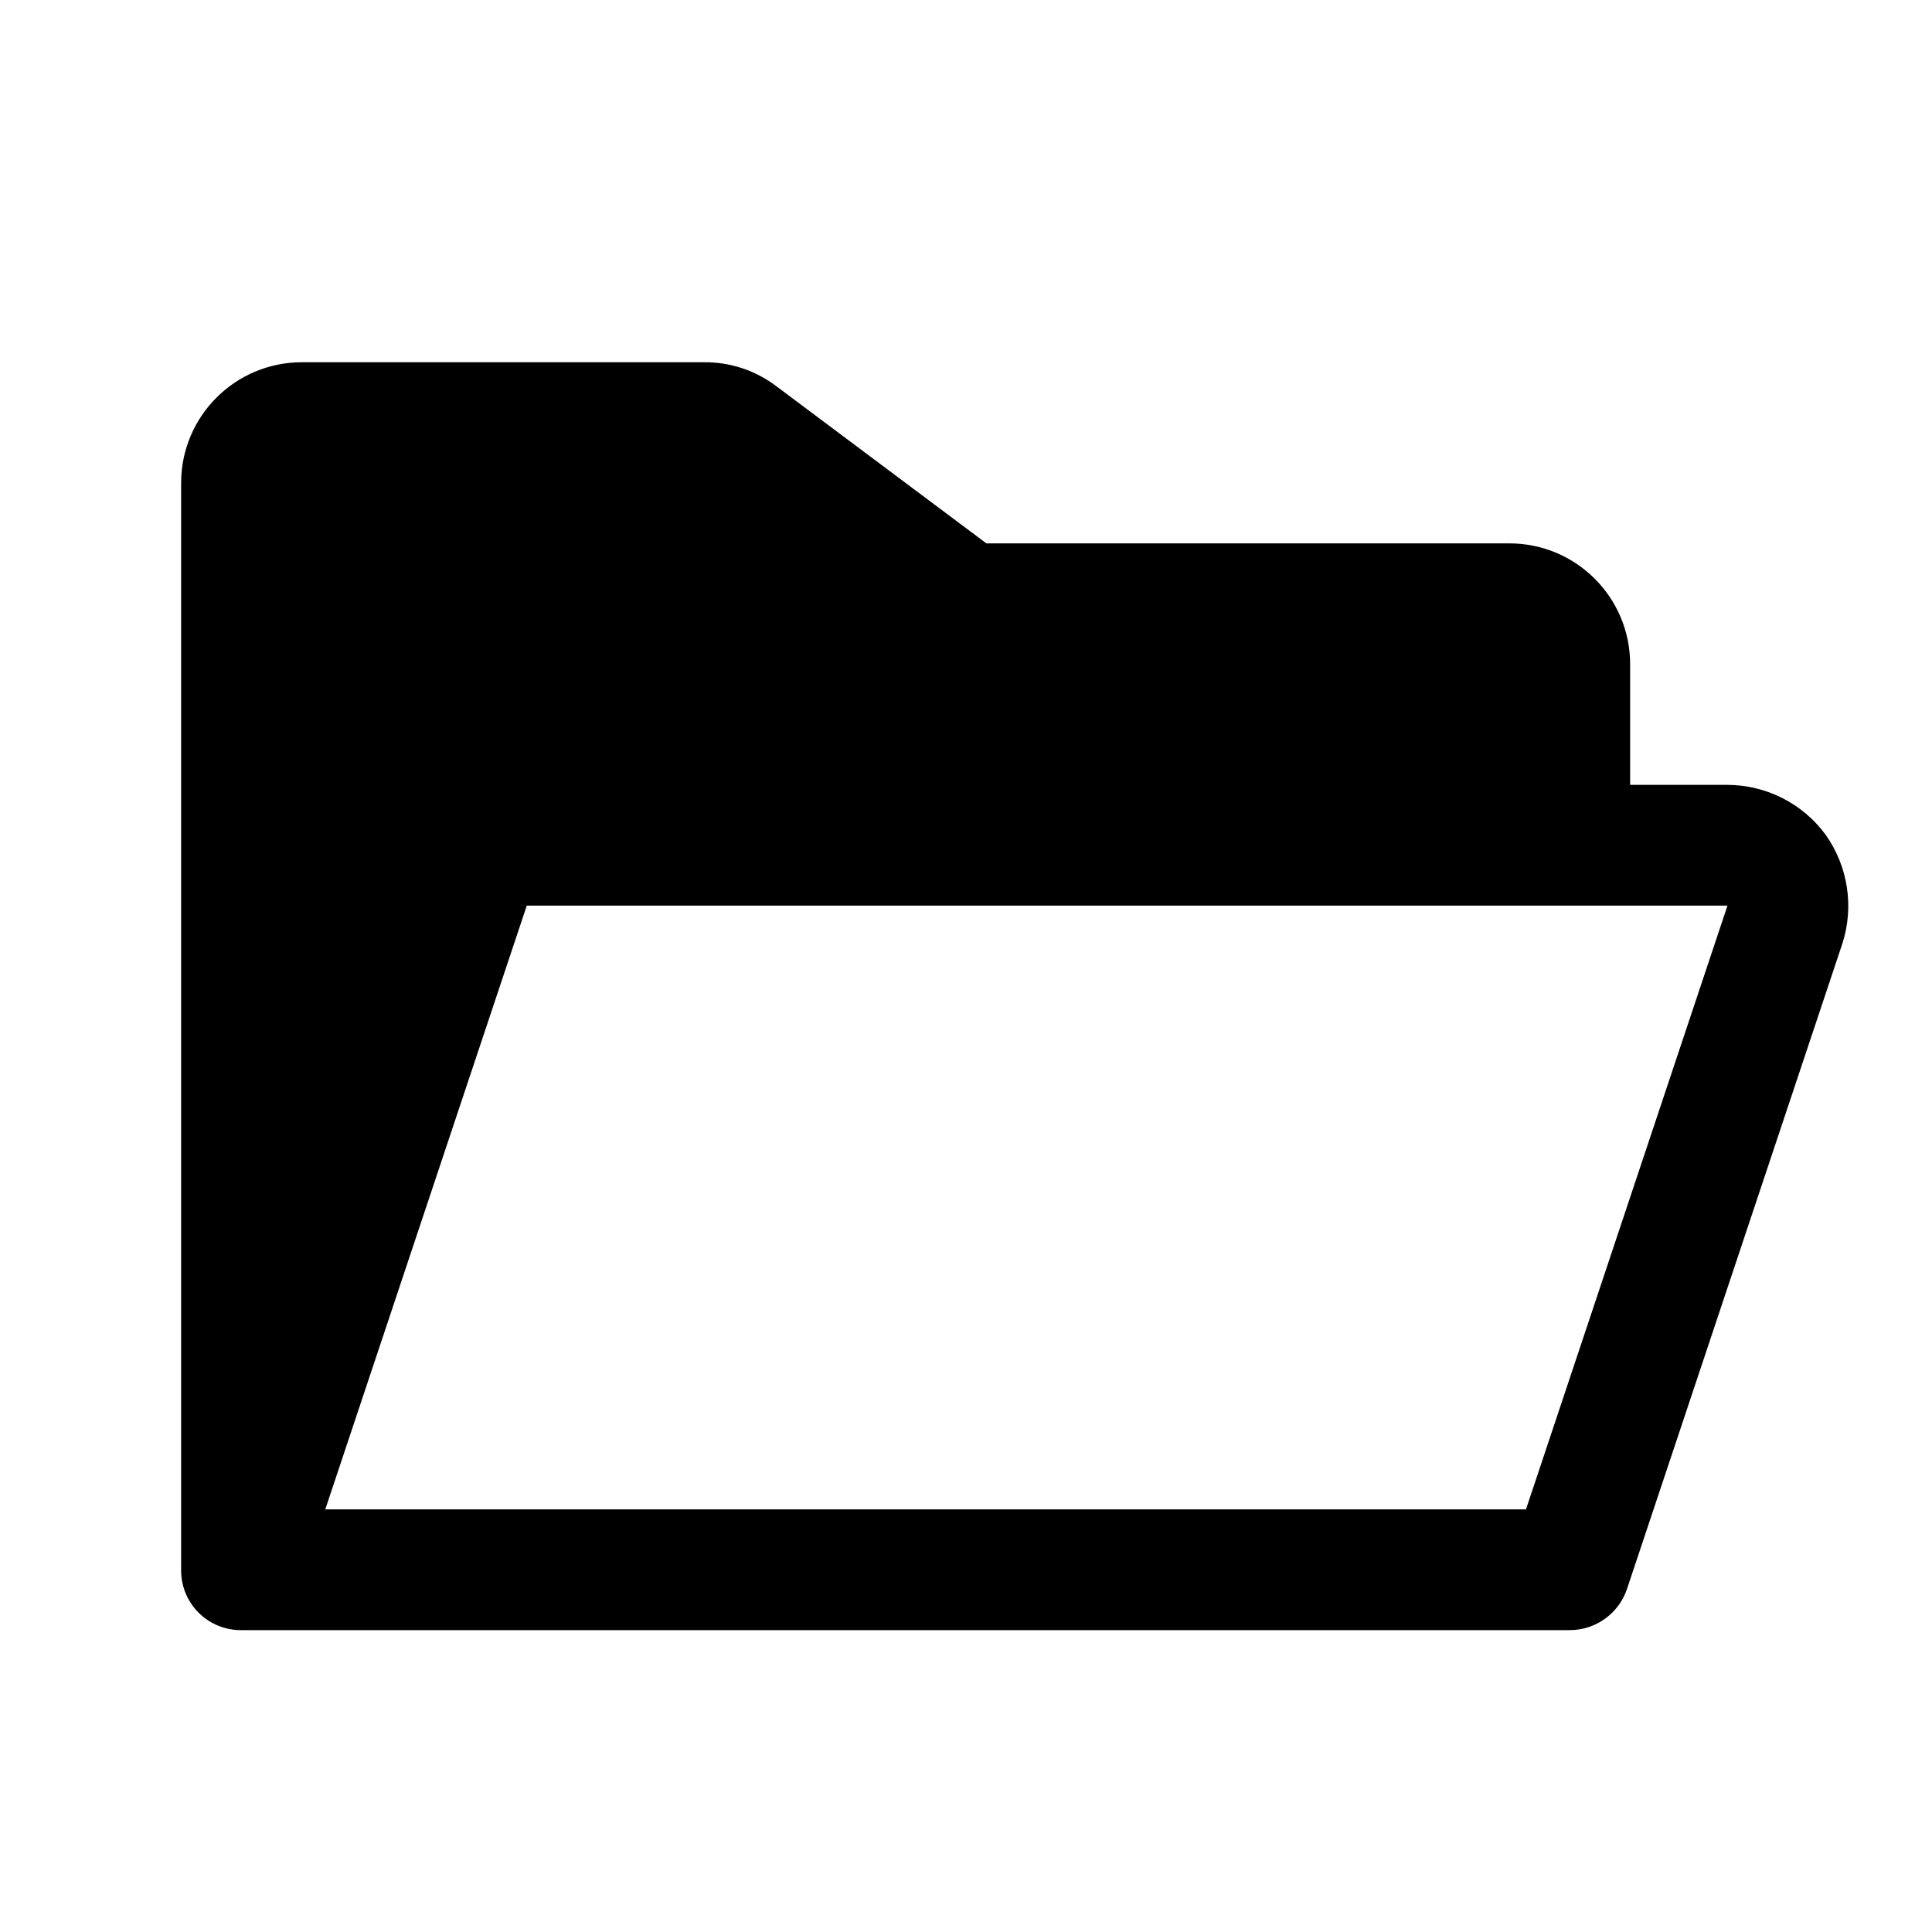
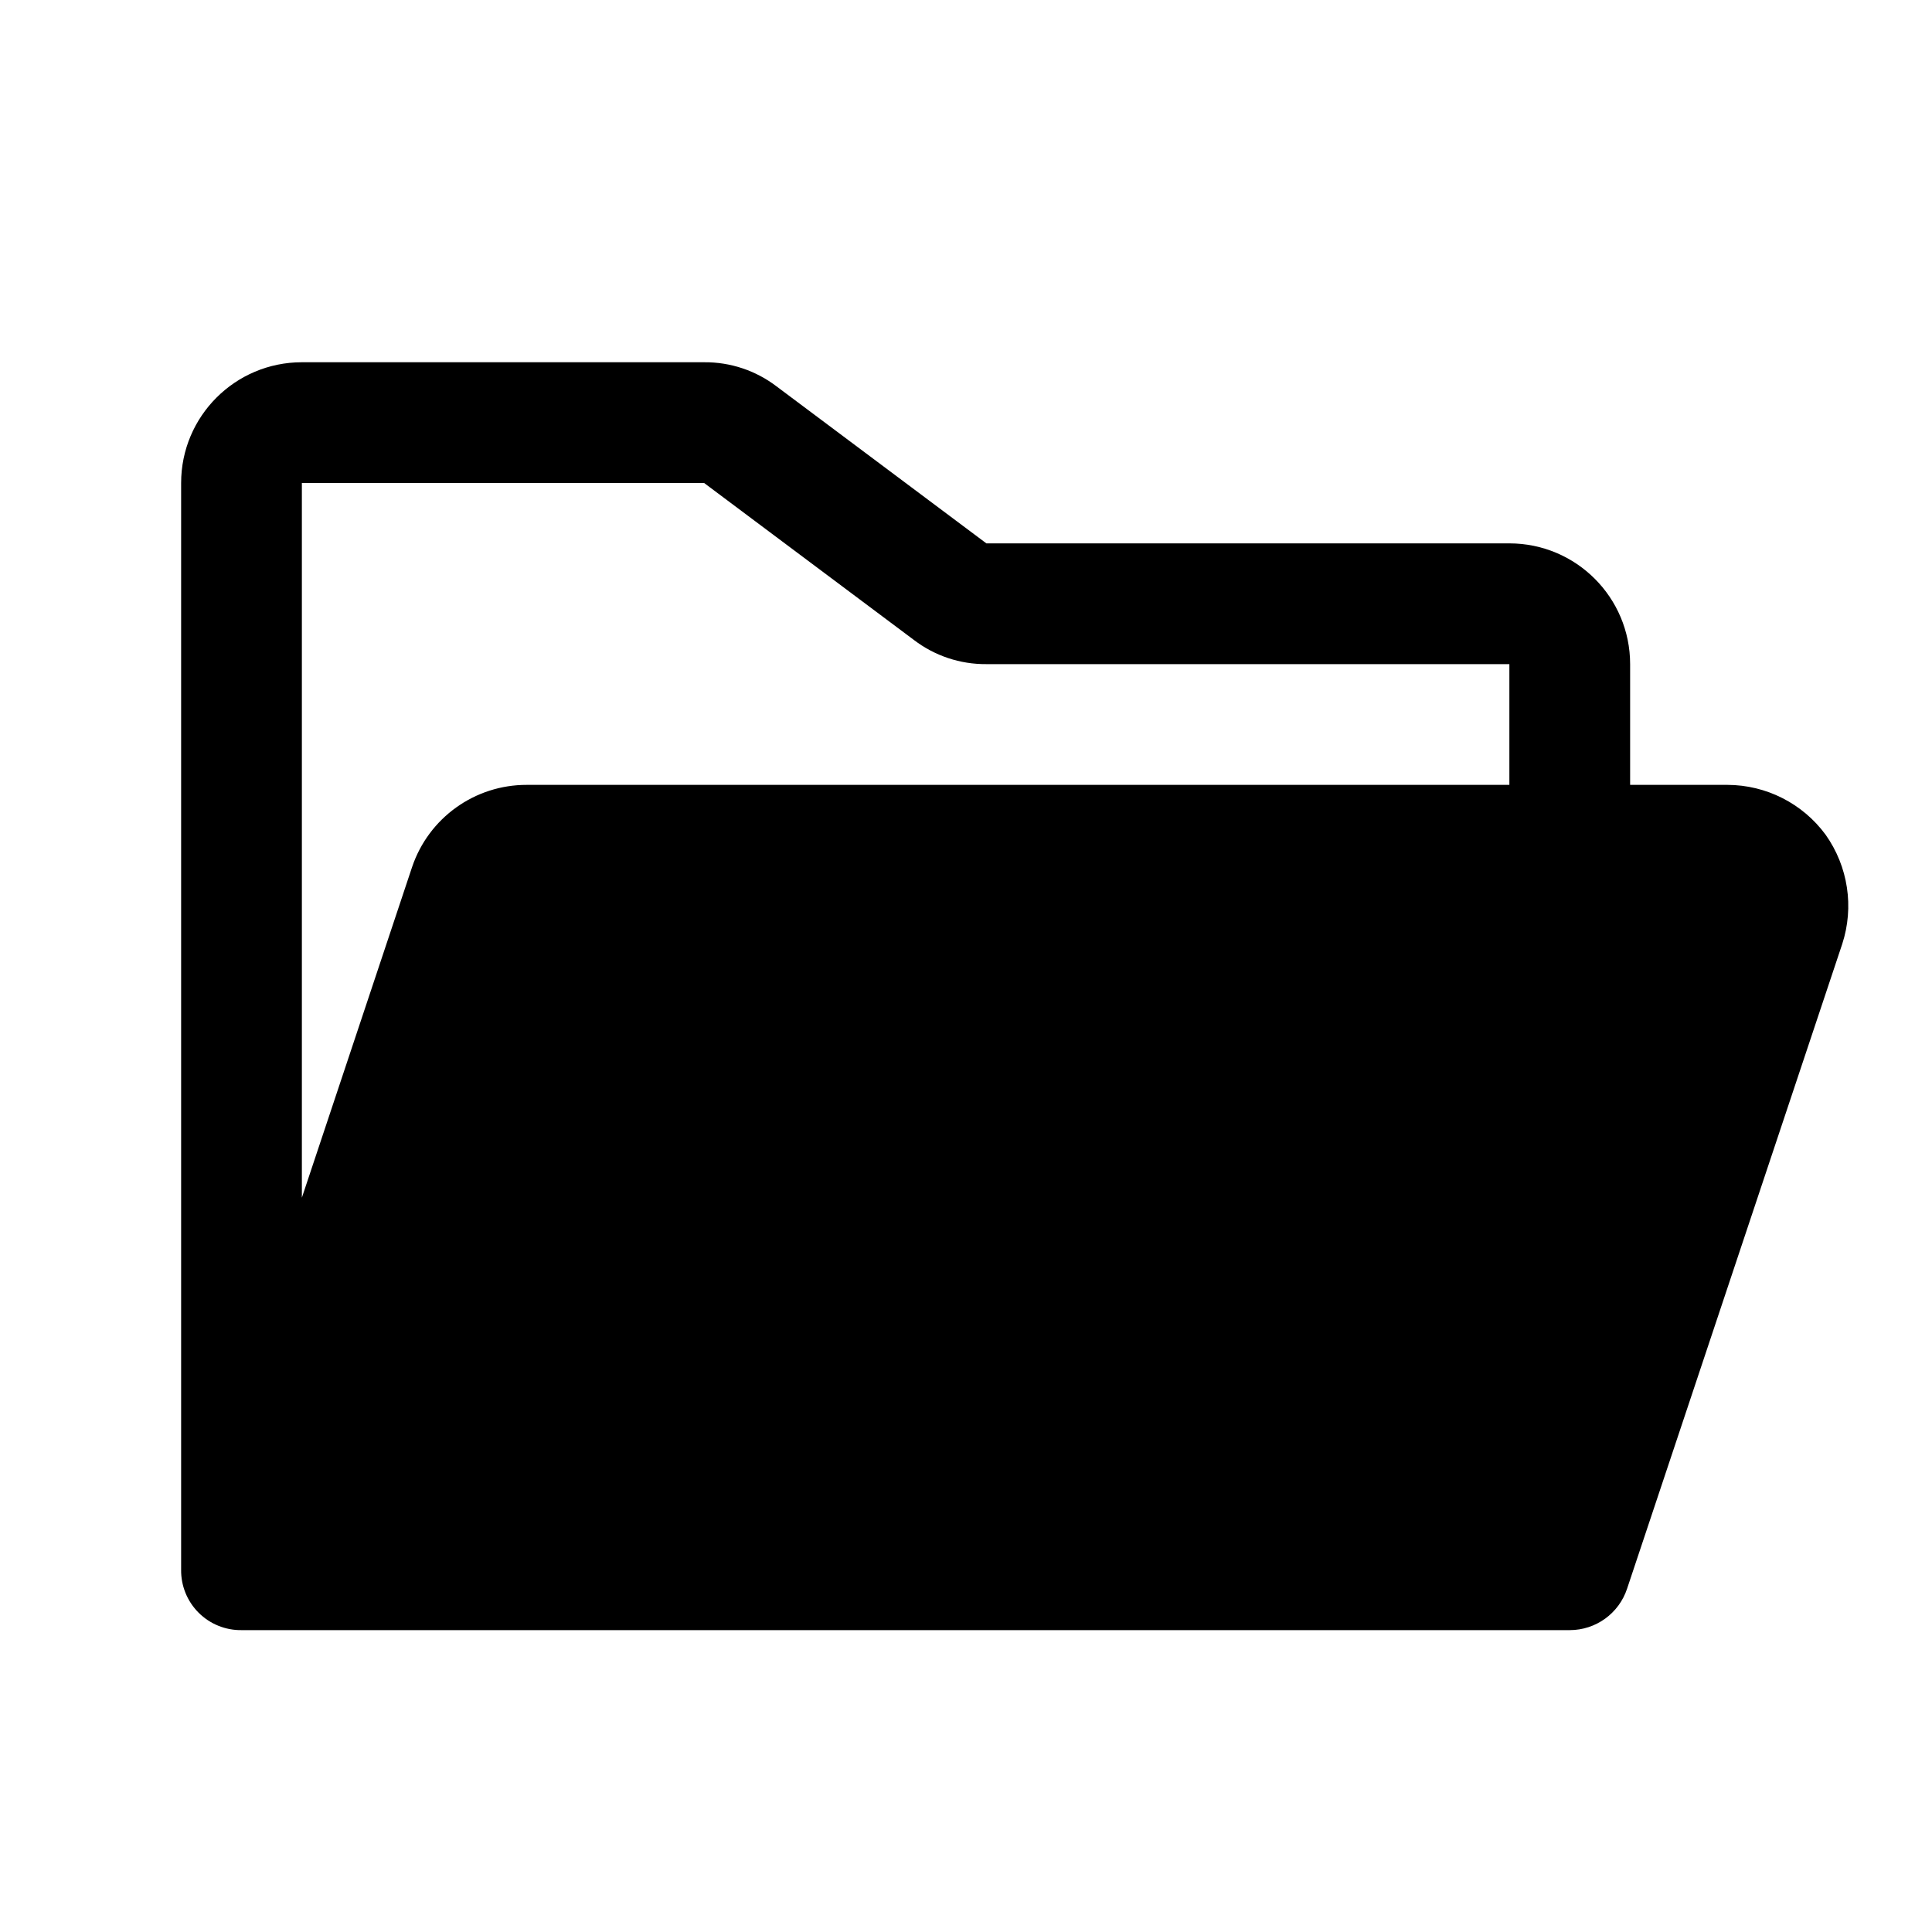
<svg xmlns="http://www.w3.org/2000/svg" viewBox="0 0 256 256">
  <rect width="256" height="256" fill="none" />
-   <path d="M241.9,110.6a16.2,16.2,0,0,0-13-6.6H216V88a16,16,0,0,0-16-16H130.7L102.9,51.2A15.6,15.6,0,0,0,93.3,48H40A16,16,0,0,0,24,64V208h0a7.9,7.9,0,0,0,8,8H208a8,8,0,0,0,7.6-5.5l28.5-85.4A16.3,16.3,0,0,0,241.9,110.6ZM202.2,200H43.1l26.7-80H228.9Z" />
+   <path d="M241.9,110.6a16.2,16.2,0,0,0-13-6.6H216V88a16,16,0,0,0-16-16H130.7L102.9,51.2A15.6,15.6,0,0,0,93.3,48H40A16,16,0,0,0,24,64V208h0a7.9,7.9,0,0,0,8,8H208a8,8,0,0,0,7.6-5.5l28.5-85.4A16.3,16.3,0,0,0,241.9,110.6ZM93.3,64l27.8,20.8a15.6,15.6,0,0,0,9.6,3.2H200v16H69.8a16,16,0,0,0-15.2,10.9L40,158.7V64Z" />
</svg>
